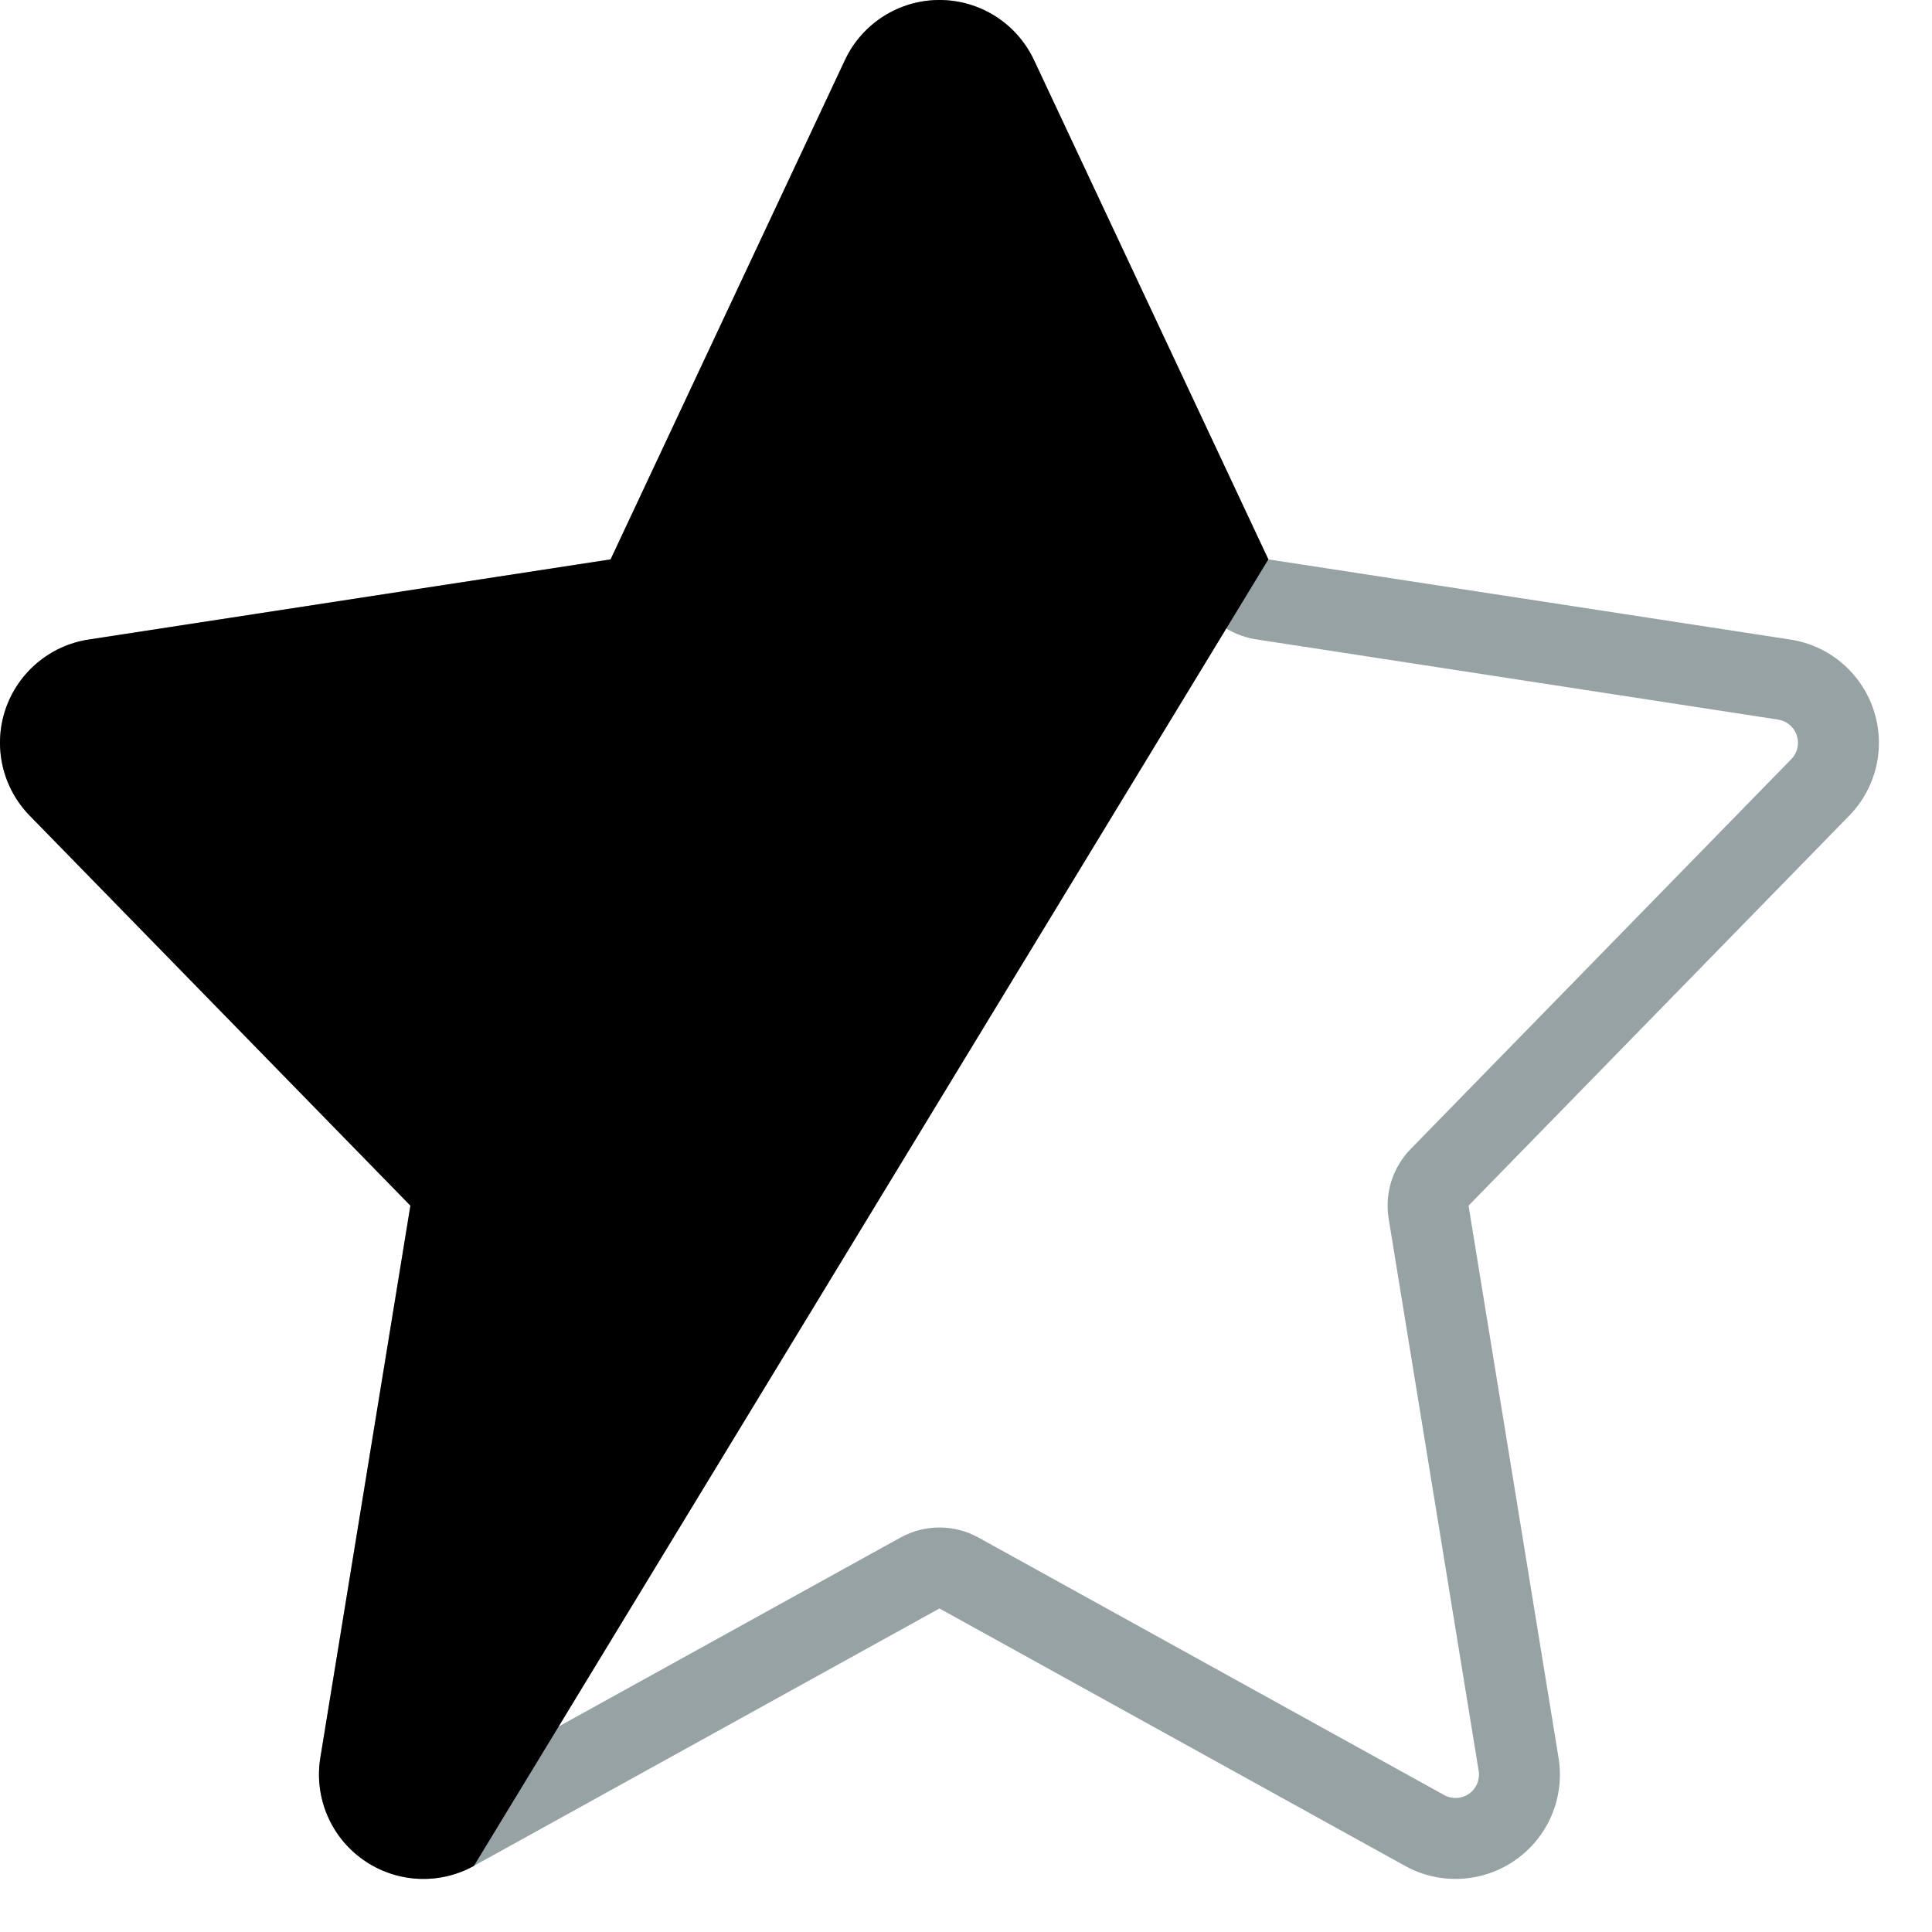
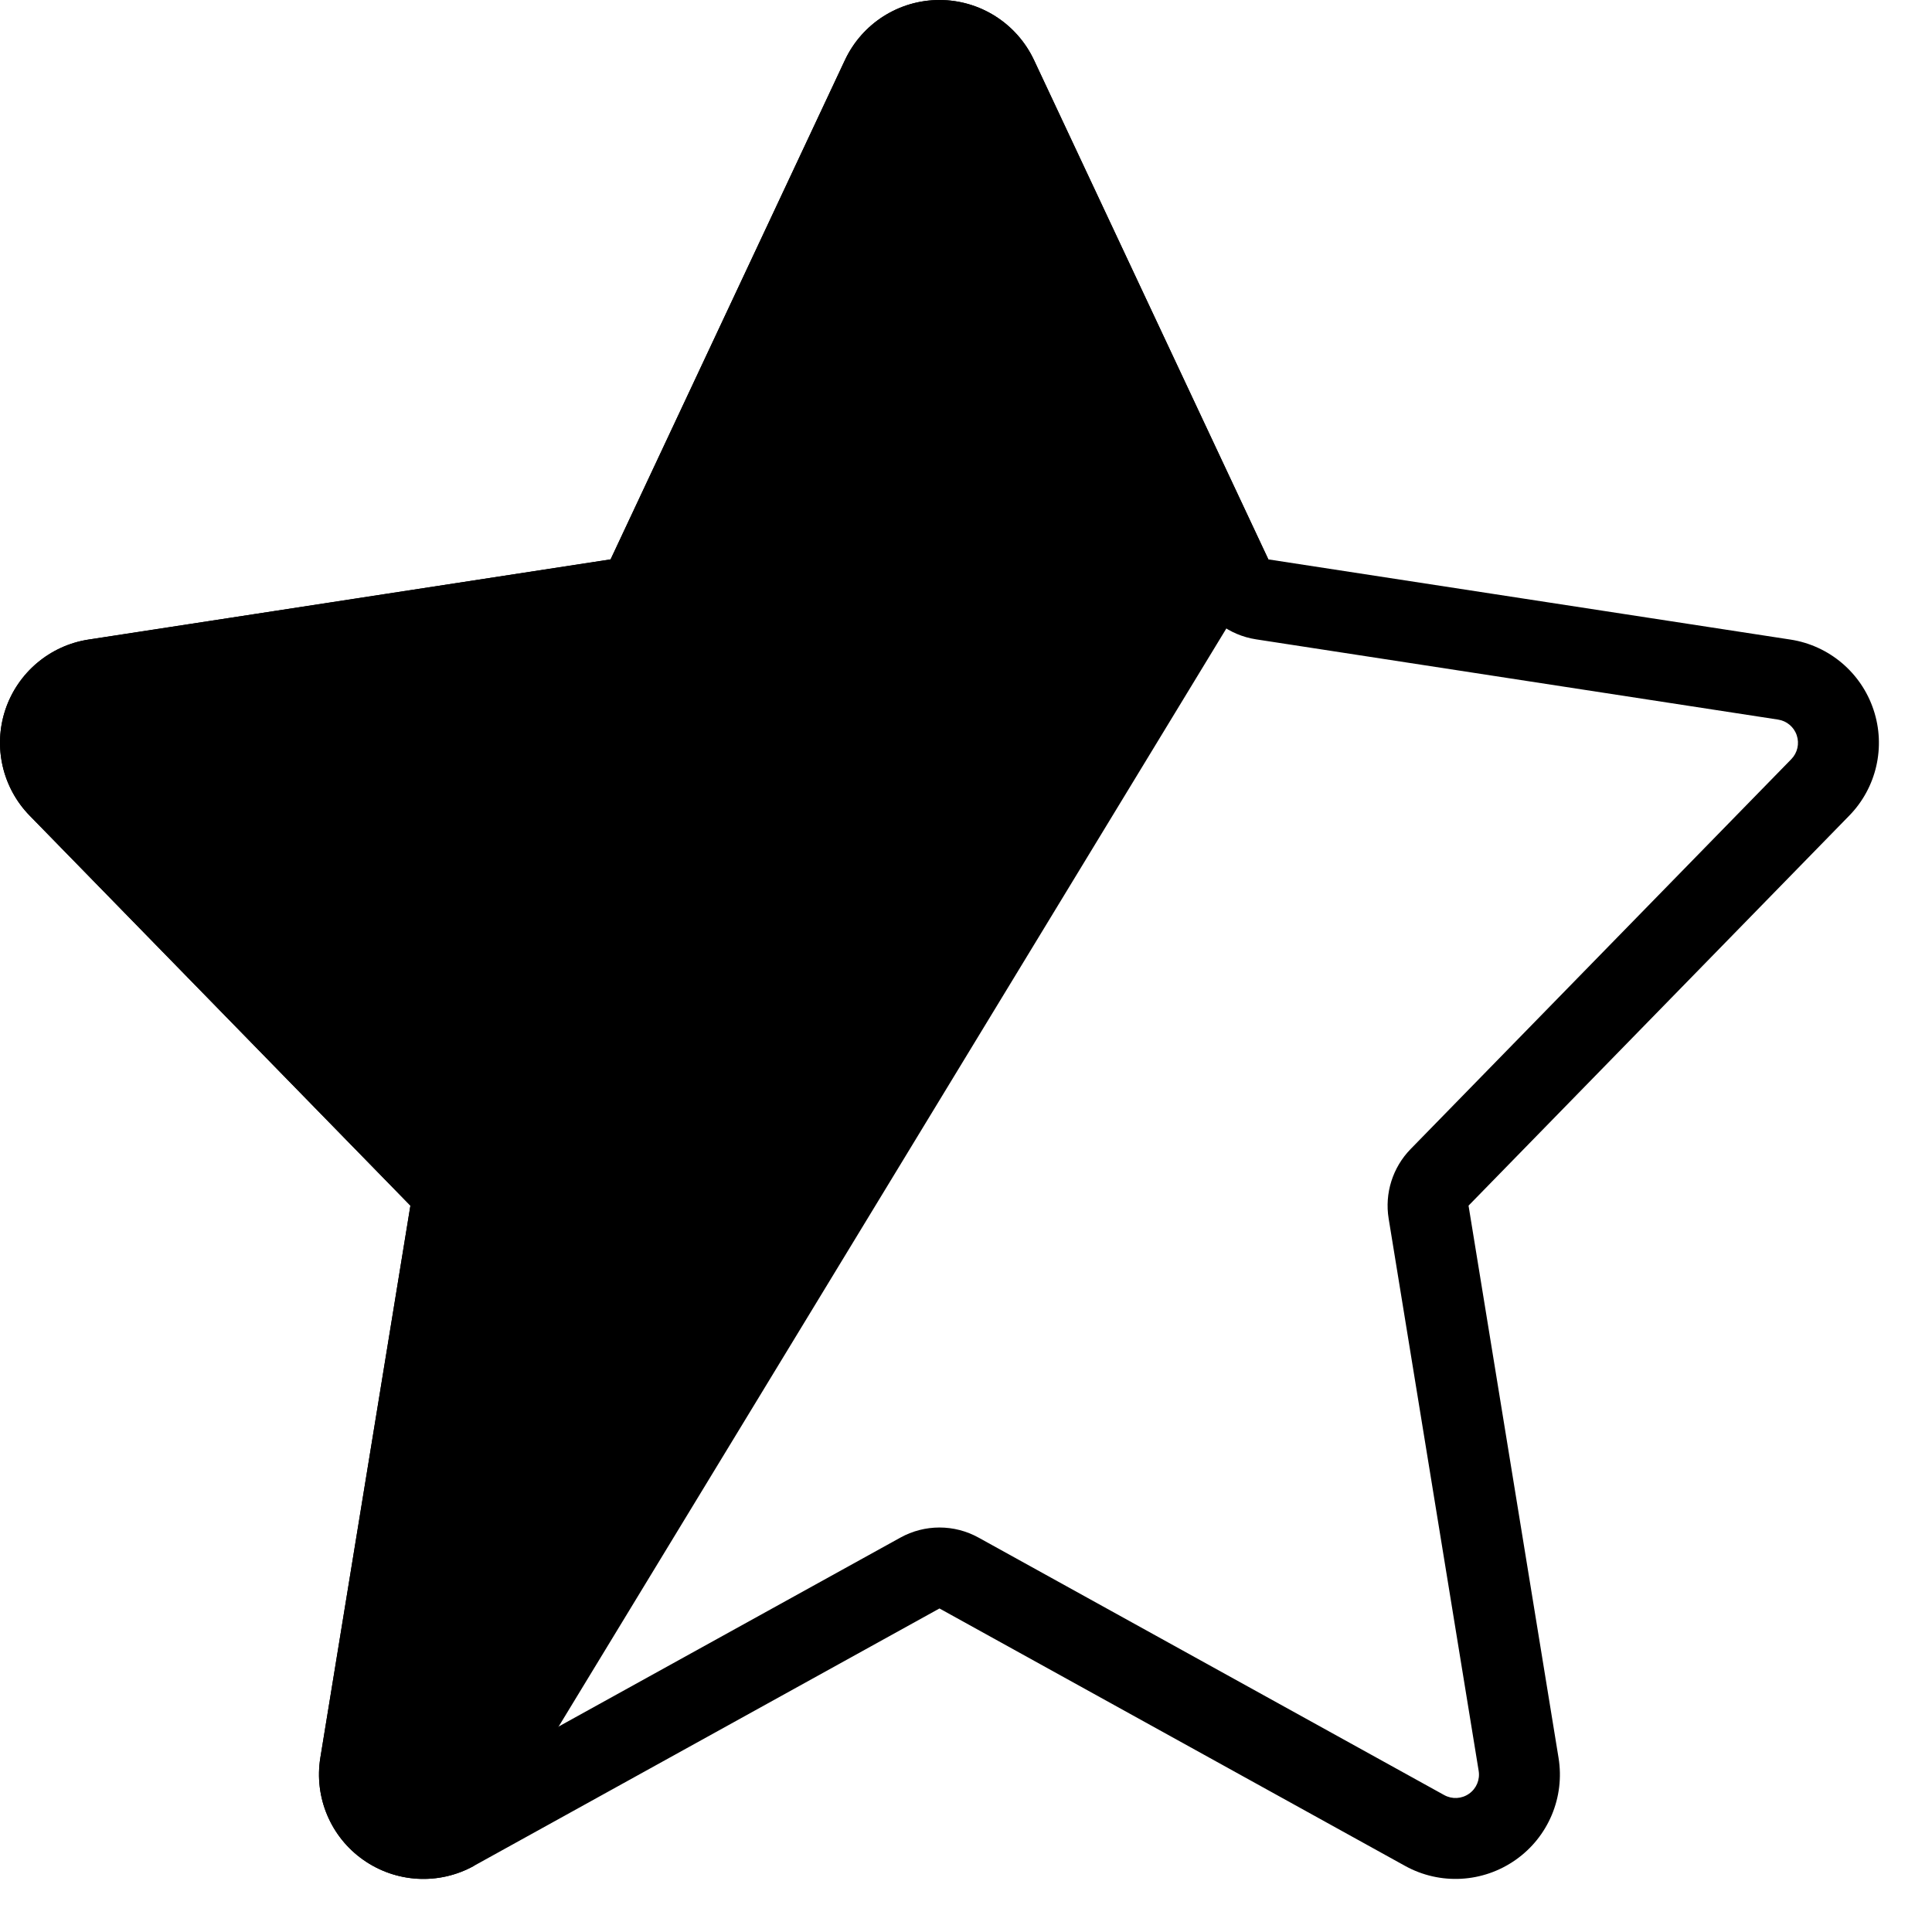
<svg xmlns="http://www.w3.org/2000/svg" viewBox="0 0 26 26" fill="none">
-   <path fill-rule="evenodd" clip-rule="evenodd" d="M16.904 8.604C16.545 8.549 16.237 8.319 16.083 7.99L12.929 1.271C12.877 1.16 12.765 1.089 12.643 1.089C12.521 1.089 12.409 1.16 12.357 1.271L9.203 7.99C9.049 8.319 8.741 8.549 8.382 8.604L1.357 9.684C1.24 9.702 1.143 9.784 1.106 9.896C1.068 10.008 1.096 10.132 1.179 10.216L6.303 15.464C6.544 15.711 6.654 16.059 6.598 16.4L5.386 23.83C5.367 23.95 5.417 24.07 5.516 24.139L4.889 25.029C4.449 24.72 4.225 24.186 4.311 23.655L5.523 16.225L0.4 10.977C0.032 10.601 -0.094 10.05 0.072 9.551C0.239 9.052 0.671 8.687 1.191 8.607L8.217 7.528L11.371 0.808C11.603 0.315 12.098 0 12.643 0C13.188 0 13.683 0.315 13.915 0.808L17.069 7.528L24.095 8.607C24.615 8.687 25.047 9.052 25.213 9.551C25.38 10.05 25.254 10.601 24.886 10.977L19.763 16.225L20.974 23.655C21.061 24.186 20.837 24.72 20.397 25.029C19.957 25.339 19.379 25.371 18.908 25.11L12.643 21.646L6.378 25.11C5.907 25.371 5.329 25.339 4.889 25.029L5.516 24.139C5.615 24.209 5.745 24.216 5.85 24.157L12.116 20.693C12.444 20.511 12.842 20.511 13.17 20.693L19.435 24.157C19.541 24.216 19.671 24.209 19.77 24.139C19.869 24.07 19.919 23.95 19.899 23.83L18.688 16.4C18.632 16.059 18.742 15.711 18.983 15.464L24.107 10.216C24.189 10.132 24.218 10.008 24.18 9.896C24.143 9.784 24.046 9.702 23.929 9.684L16.904 8.604Z" fill="#96A2A4" />
+   <path fill-rule="evenodd" clip-rule="evenodd" d="M16.904 8.604C16.545 8.549 16.237 8.319 16.083 7.99L12.929 1.271C12.877 1.16 12.765 1.089 12.643 1.089C12.521 1.089 12.409 1.16 12.357 1.271L9.203 7.99C9.049 8.319 8.741 8.549 8.382 8.604L1.357 9.684C1.24 9.702 1.143 9.784 1.106 9.896C1.068 10.008 1.096 10.132 1.179 10.216L6.303 15.464C6.544 15.711 6.654 16.059 6.598 16.4L5.386 23.83C5.367 23.95 5.417 24.07 5.516 24.139L4.889 25.029C4.449 24.72 4.225 24.186 4.311 23.655L5.523 16.225L0.4 10.977C0.032 10.601 -0.094 10.05 0.072 9.551C0.239 9.052 0.671 8.687 1.191 8.607L8.217 7.528L11.371 0.808C11.603 0.315 12.098 0 12.643 0C13.188 0 13.683 0.315 13.915 0.808L17.069 7.528L24.095 8.607C24.615 8.687 25.047 9.052 25.213 9.551C25.38 10.05 25.254 10.601 24.886 10.977L19.763 16.225L20.974 23.655C21.061 24.186 20.837 24.72 20.397 25.029C19.957 25.339 19.379 25.371 18.908 25.11L12.643 21.646L6.378 25.11C5.907 25.371 5.329 25.339 4.889 25.029L5.516 24.139C5.615 24.209 5.745 24.216 5.85 24.157L12.116 20.693C12.444 20.511 12.842 20.511 13.17 20.693L19.435 24.157C19.541 24.216 19.671 24.209 19.77 24.139C19.869 24.07 19.919 23.95 19.899 23.83L18.688 16.4C18.632 16.059 18.742 15.711 18.983 15.464L24.107 10.216C24.189 10.132 24.218 10.008 24.18 9.896C24.143 9.784 24.046 9.702 23.929 9.684L16.904 8.604Z" fill="currentColor" />
  <path d="M12.643 0C13.188 0 13.683 0.315 13.915 0.808L17.069 7.528L6.378 25.11C5.907 25.371 5.329 25.339 4.889 25.029C4.449 24.72 4.225 24.186 4.311 23.655L5.523 16.225L0.4 10.977C0.032 10.601 -0.094 10.05 0.072 9.551C0.239 9.052 0.671 8.687 1.191 8.607L8.217 7.528L11.371 0.808C11.603 0.315 12.098 0 12.643 0Z" fill="currentColor" />
</svg>
